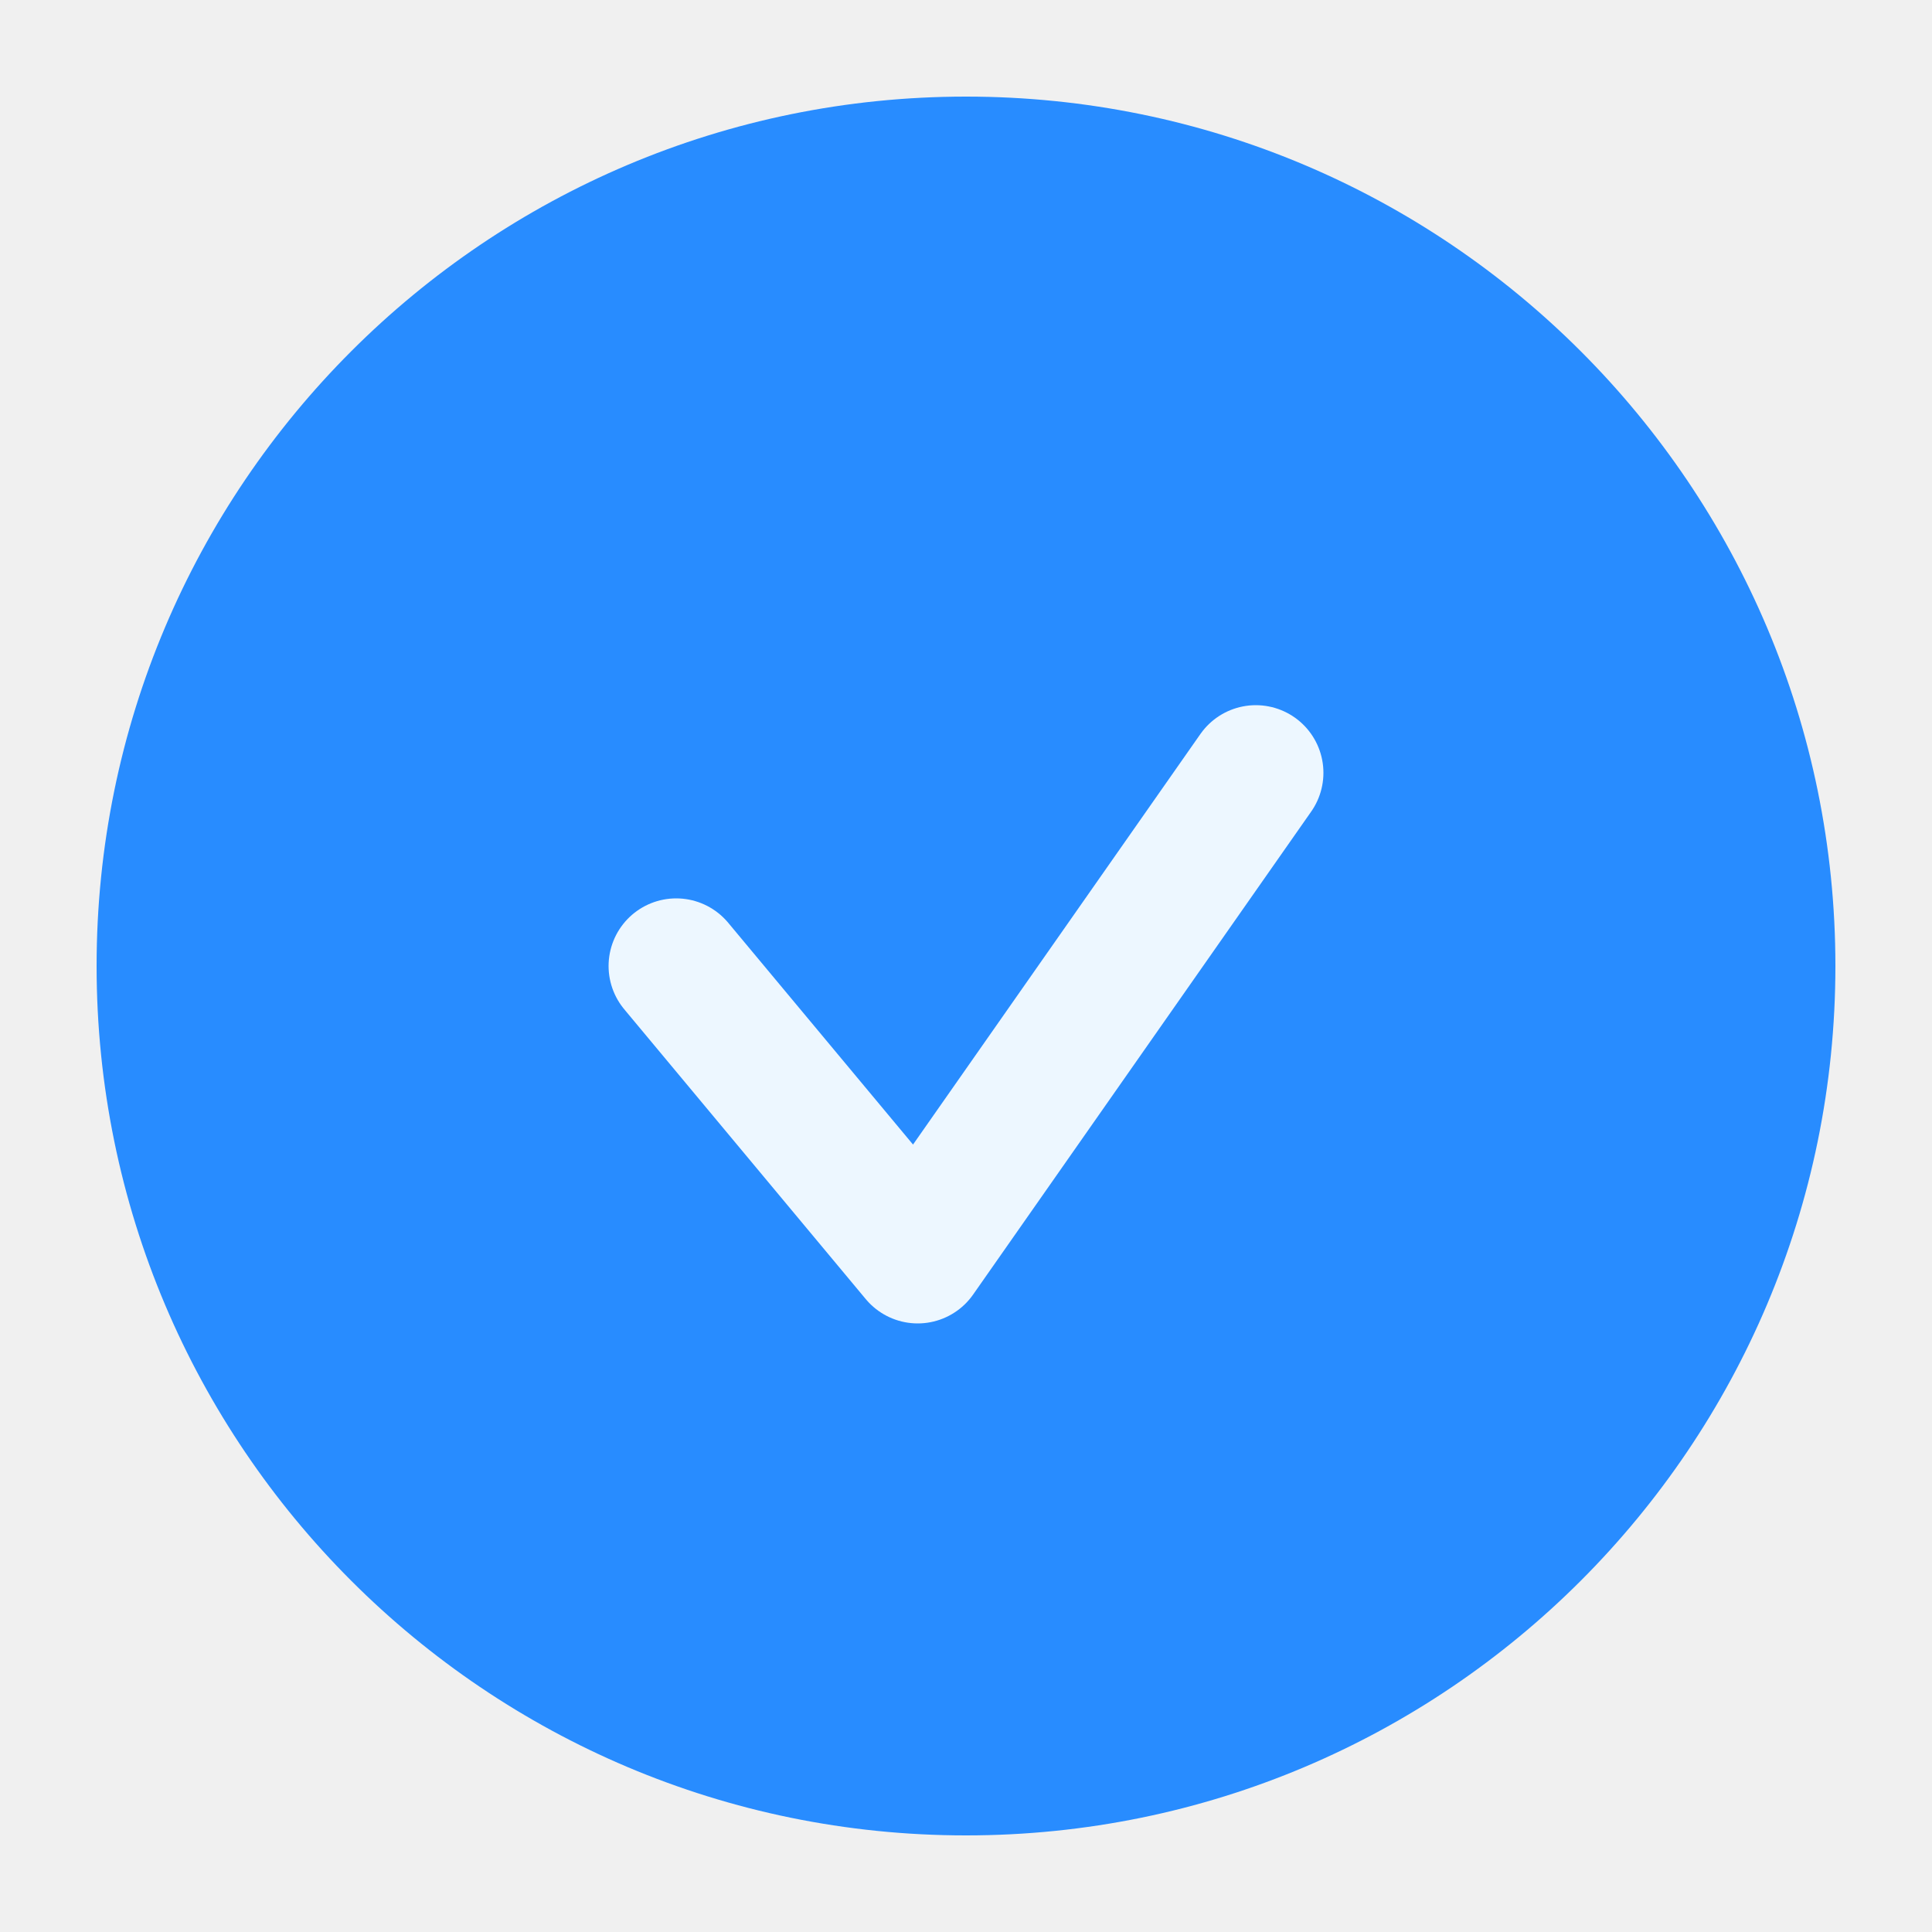
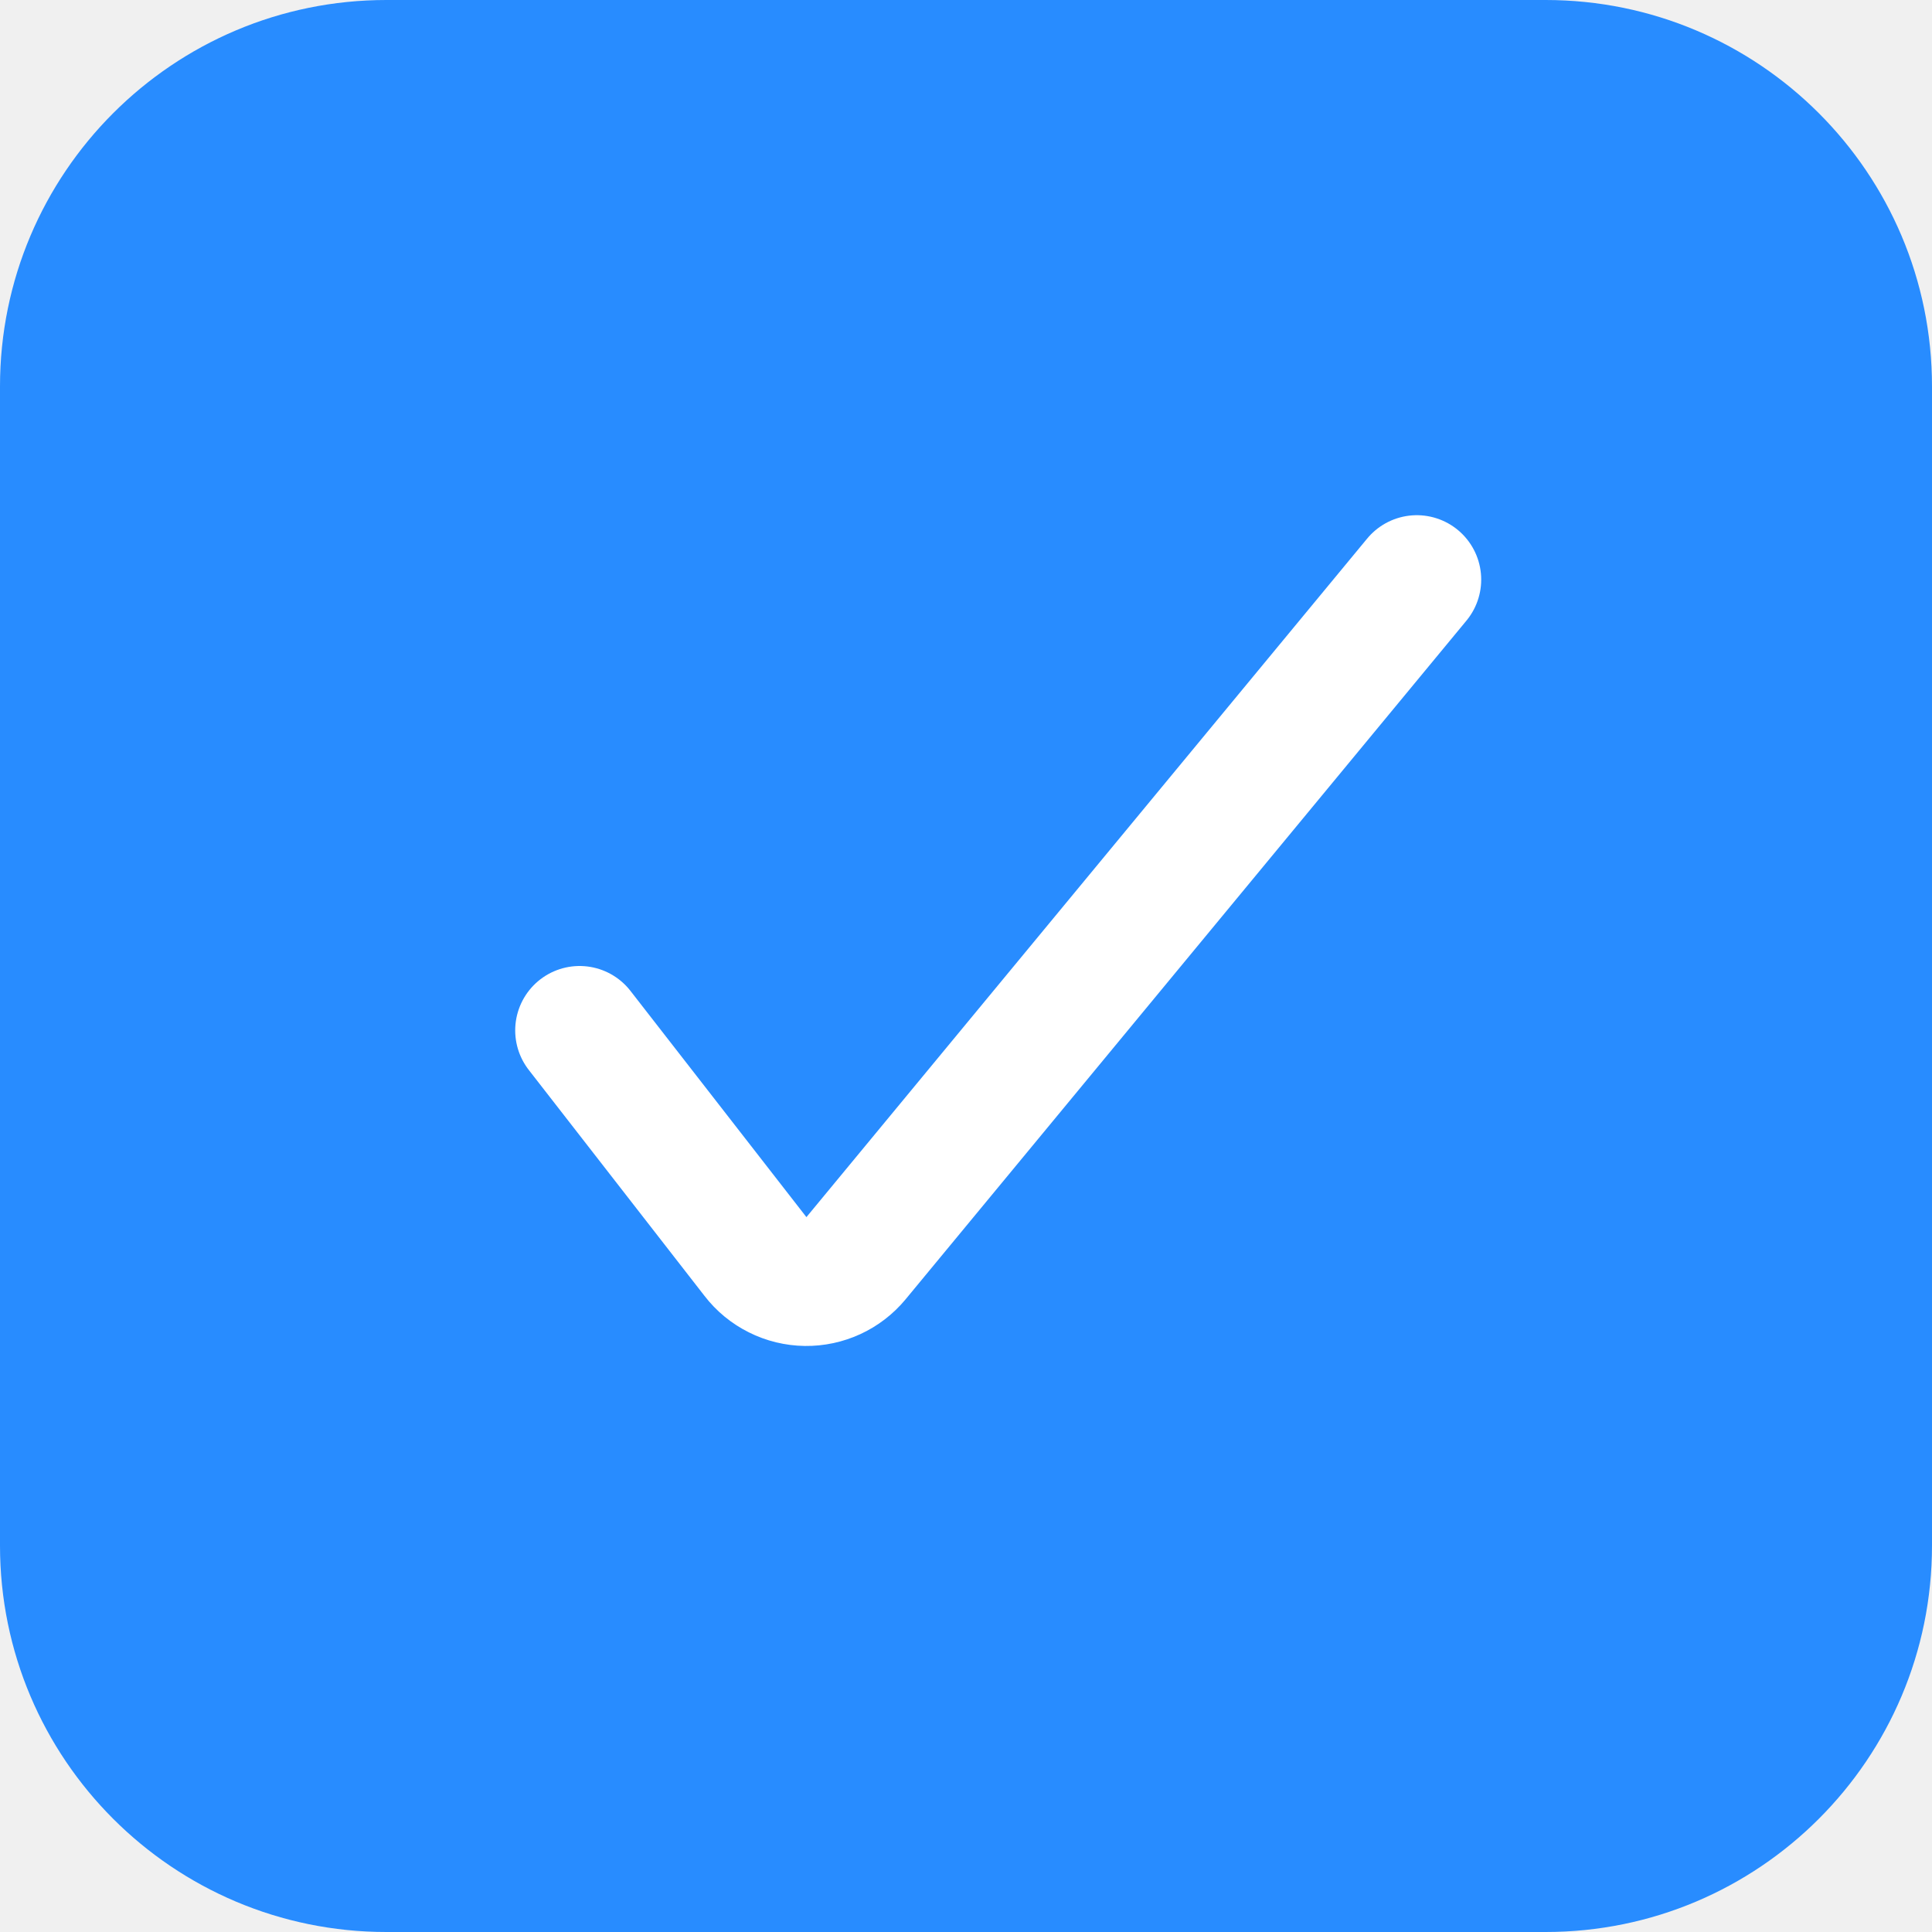
- <svg xmlns="http://www.w3.org/2000/svg" width="20" height="20" viewBox="0 0 20 20" fill="none">
-   <circle cx="10" cy="10" r="9" fill="#288CFF" />
-   <path d="M7 10L9.5 13L13 8" stroke="#EDF7FF" stroke-width="1.4" stroke-linecap="round" stroke-linejoin="round" />
+ <svg xmlns="http://www.w3.org/2000/svg" width="30" height="30" viewBox="0 0 30 30" fill="none">
+   <rect width="30" height="30" rx="6" fill="#288CFF" />
+   <path d="M9 16L11.73 19.51C11.822 19.63 11.94 19.727 12.075 19.794C12.21 19.862 12.359 19.898 12.51 19.9C12.659 19.902 12.806 19.87 12.941 19.808C13.076 19.746 13.195 19.654 13.29 19.54L22 9" stroke="white" stroke-width="2" stroke-linecap="round" stroke-linejoin="round" />
</svg>
